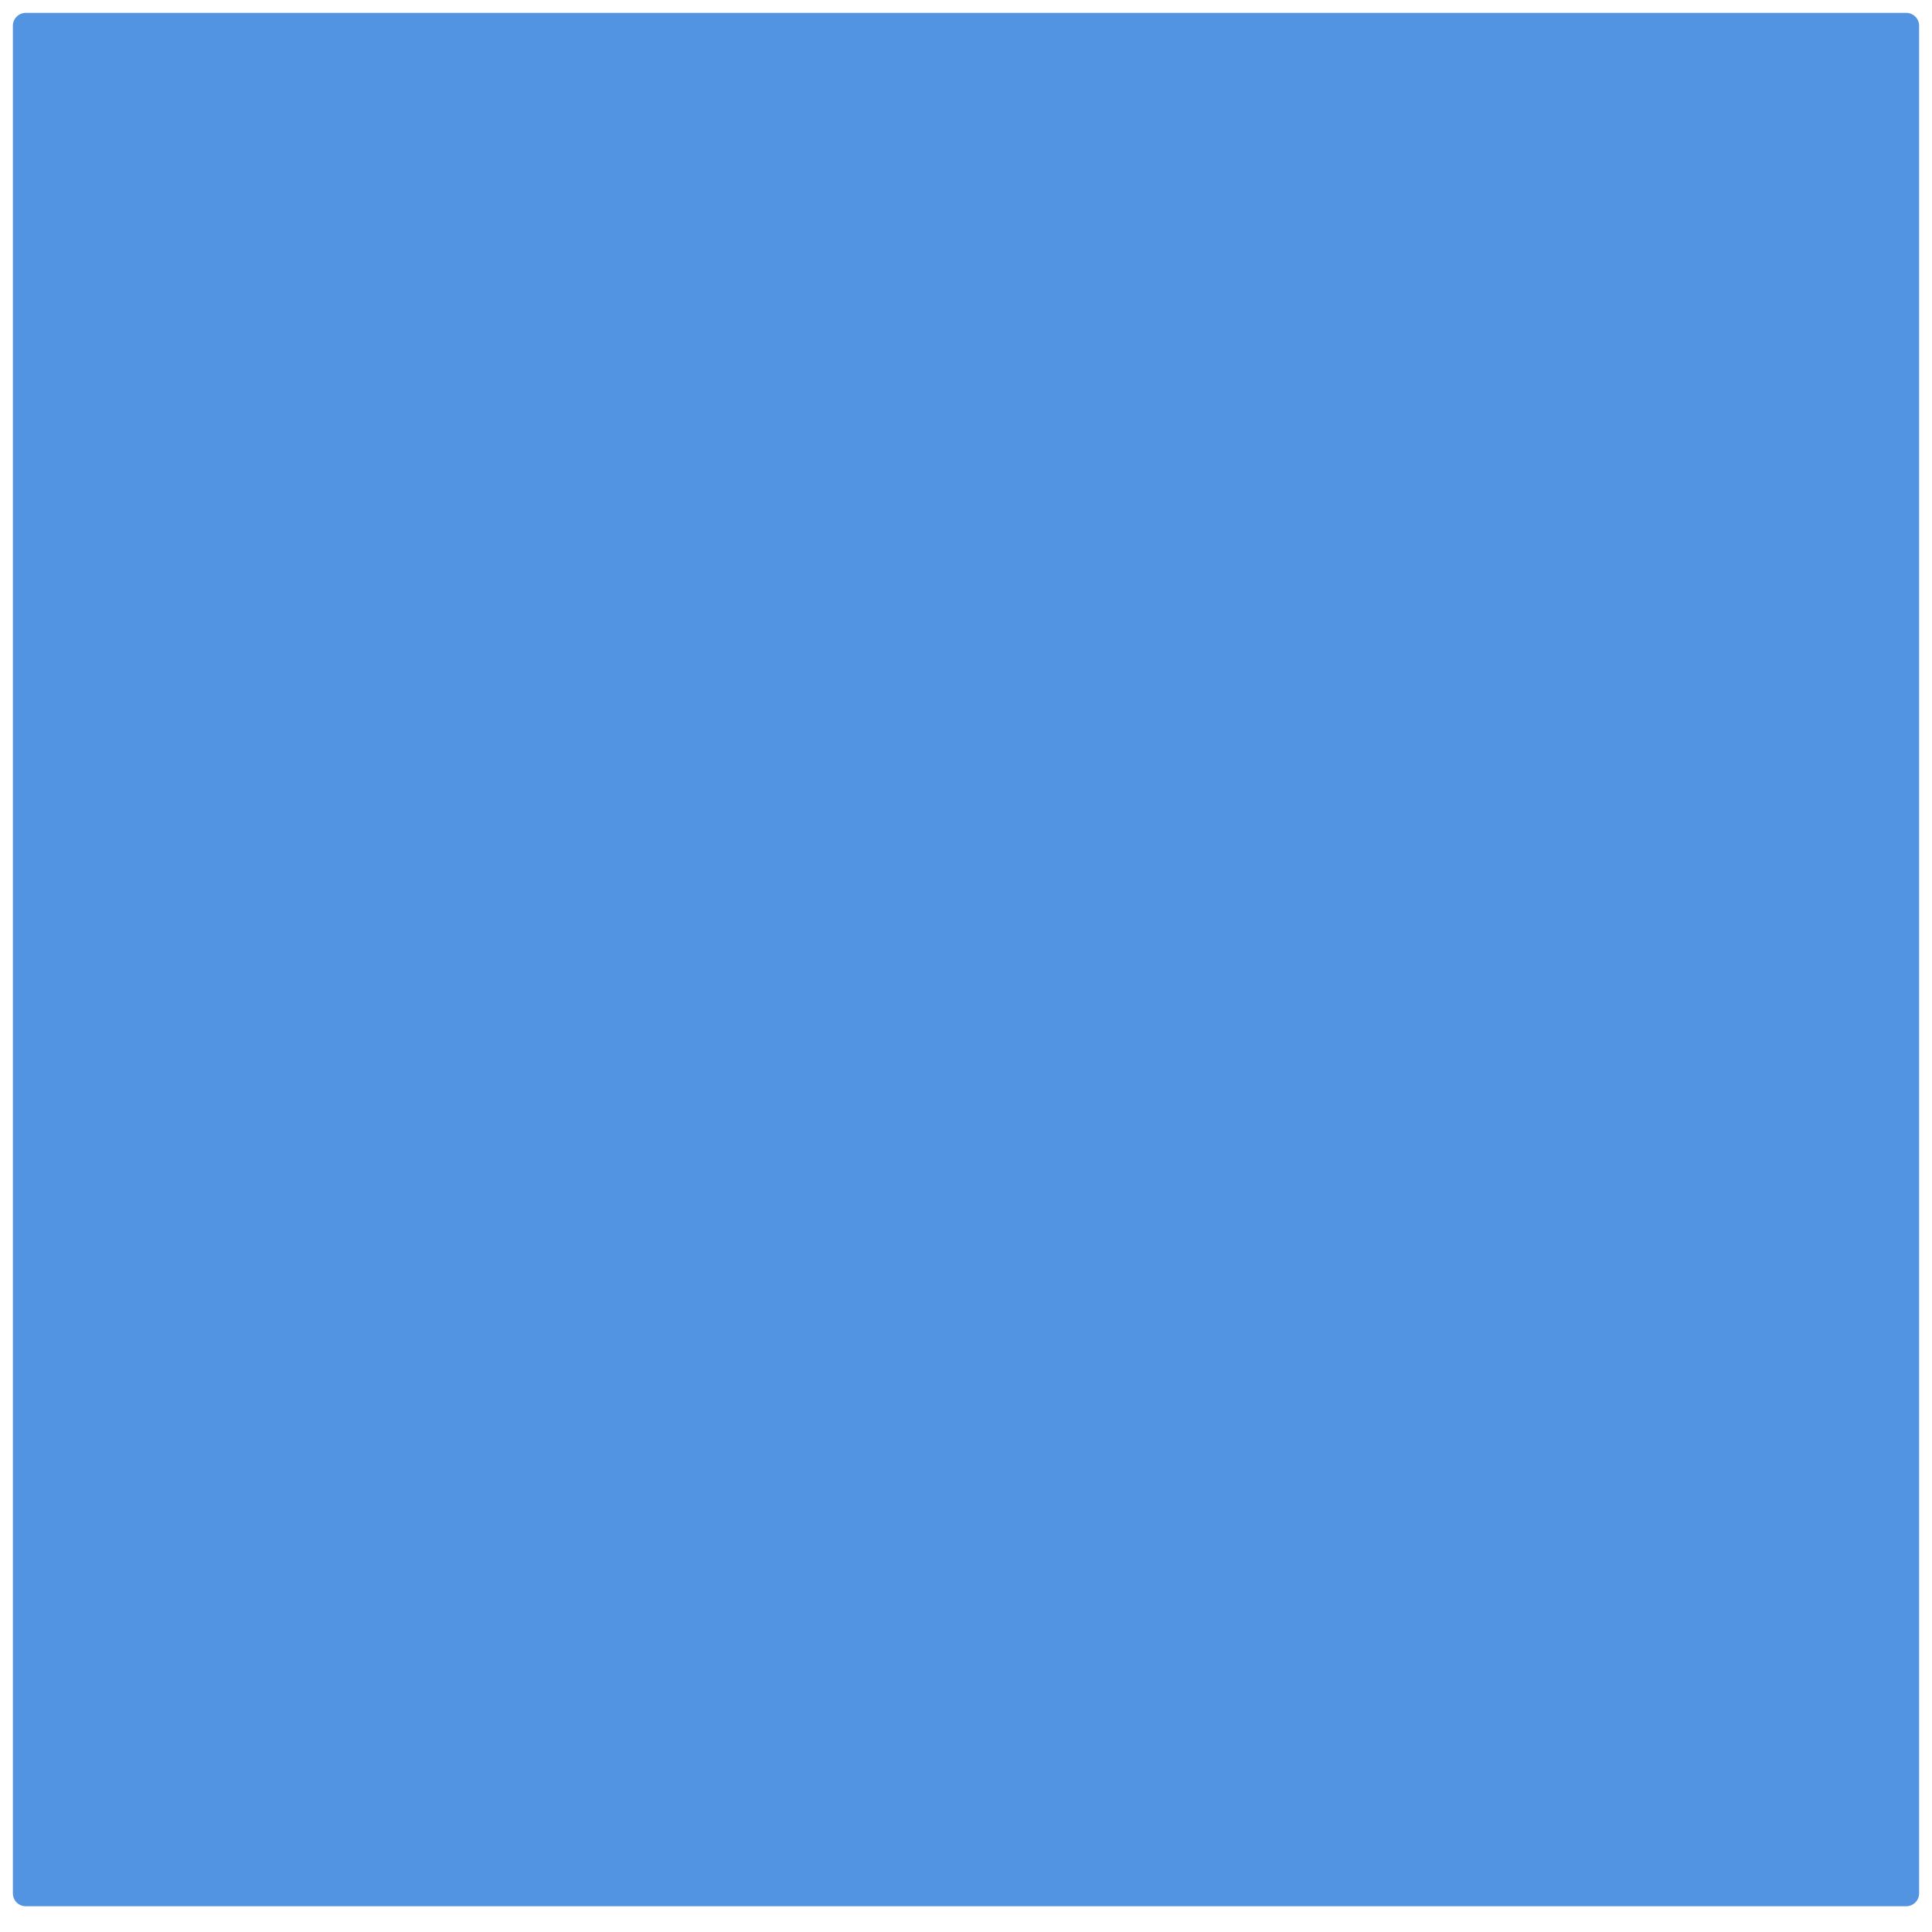
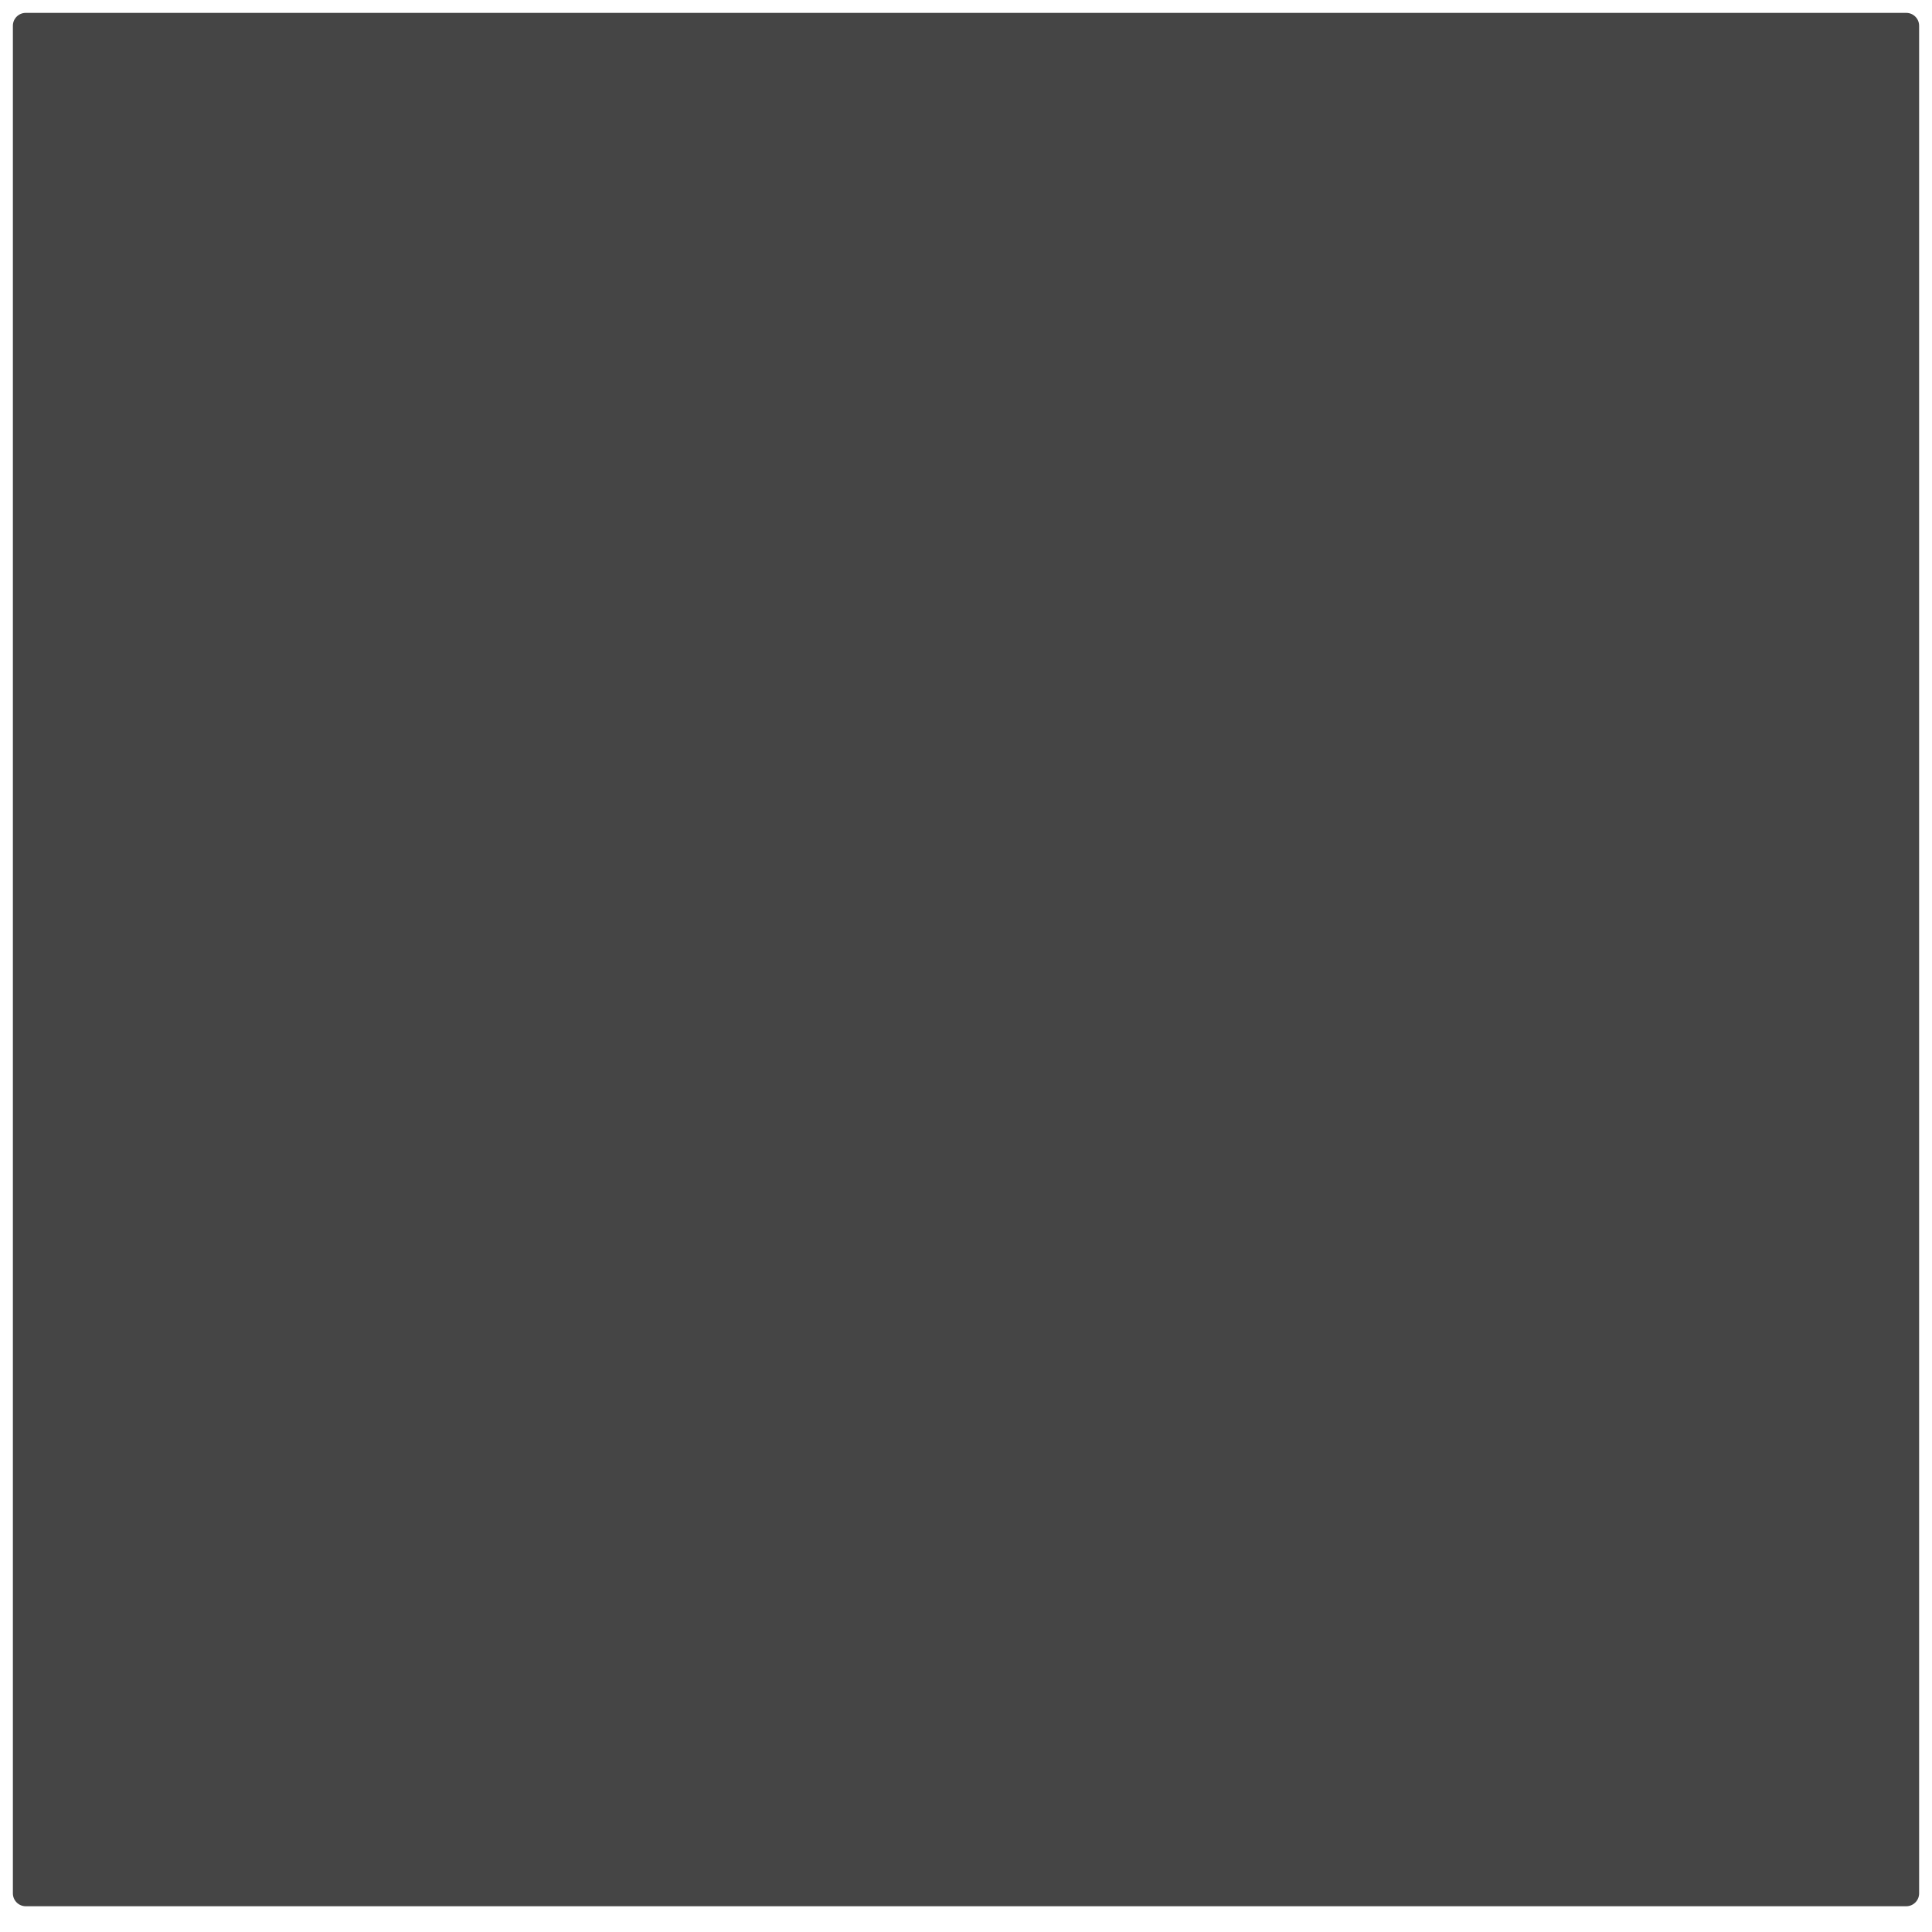
<svg xmlns="http://www.w3.org/2000/svg" xmlns:ns1="http://www.openswatchbook.org/uri/2009/osb" xmlns:xlink="http://www.w3.org/1999/xlink" width="150" height="150" viewBox="0 0 150 150" id="svg2" version="1.1">
  <defs id="defs4">
    <linearGradient id="selected_bg_color" ns1:paint="solid">
-       <stop style="stop-color:#5294e2;stop-opacity:1;" offset="0" id="stop4138" />
+       <stop style="stop-color:#454545;stop-opacity:1;" offset="0" id="stop4138" />
    </linearGradient>
    <clipPath id="clipPath6">
      <rect y="1040.22" x="505" height="150" width="150" opacity="0.2" fill-rule="evenodd" color="#000000" rx="42" id="rect8" />
    </clipPath>
    <linearGradient xlink:href="#selected_bg_color" id="linearGradient4140" x1="75" y1="1" x2="75" y2="148" gradientUnits="userSpaceOnUse" />
  </defs>
  <rect style="fill:url(#linearGradient4140);fill-opacity:1;stroke-width:0;stroke-miterlimit:4;stroke-dasharray:none" id="rect2995" width="148" height="147" x="1" y="1" transform="translate(-1e-5,0)" ry="1" />
</svg>
